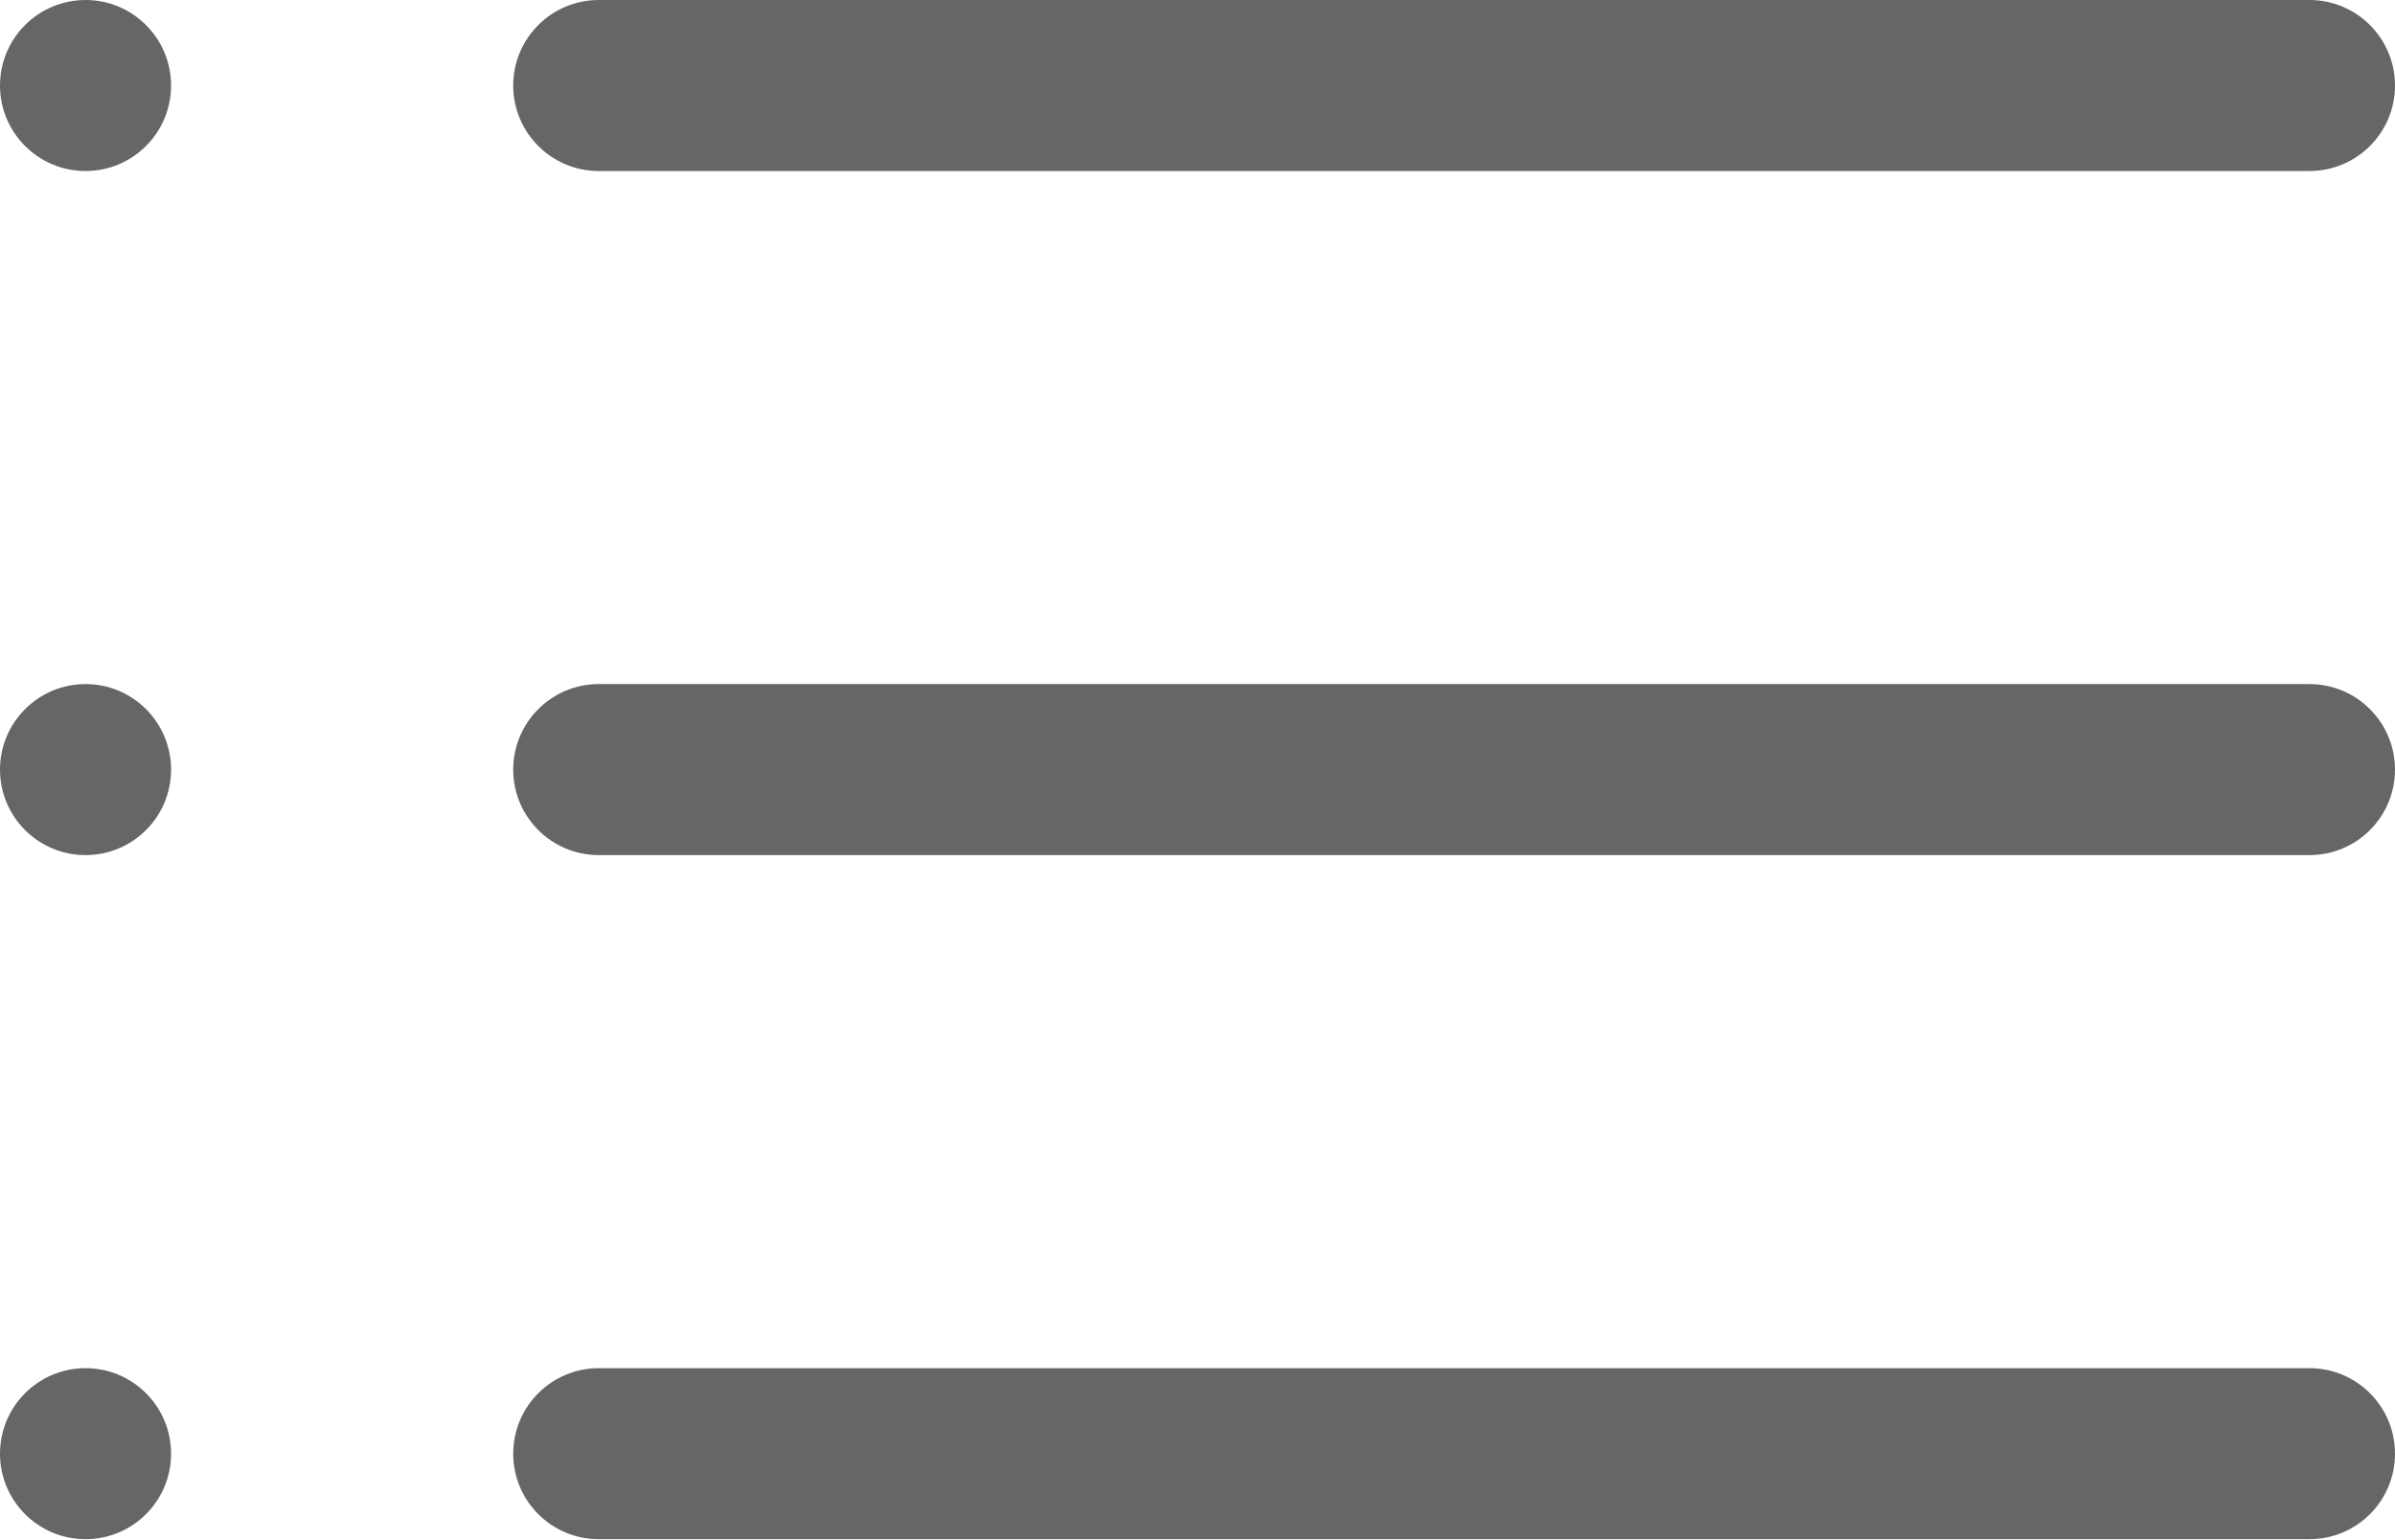
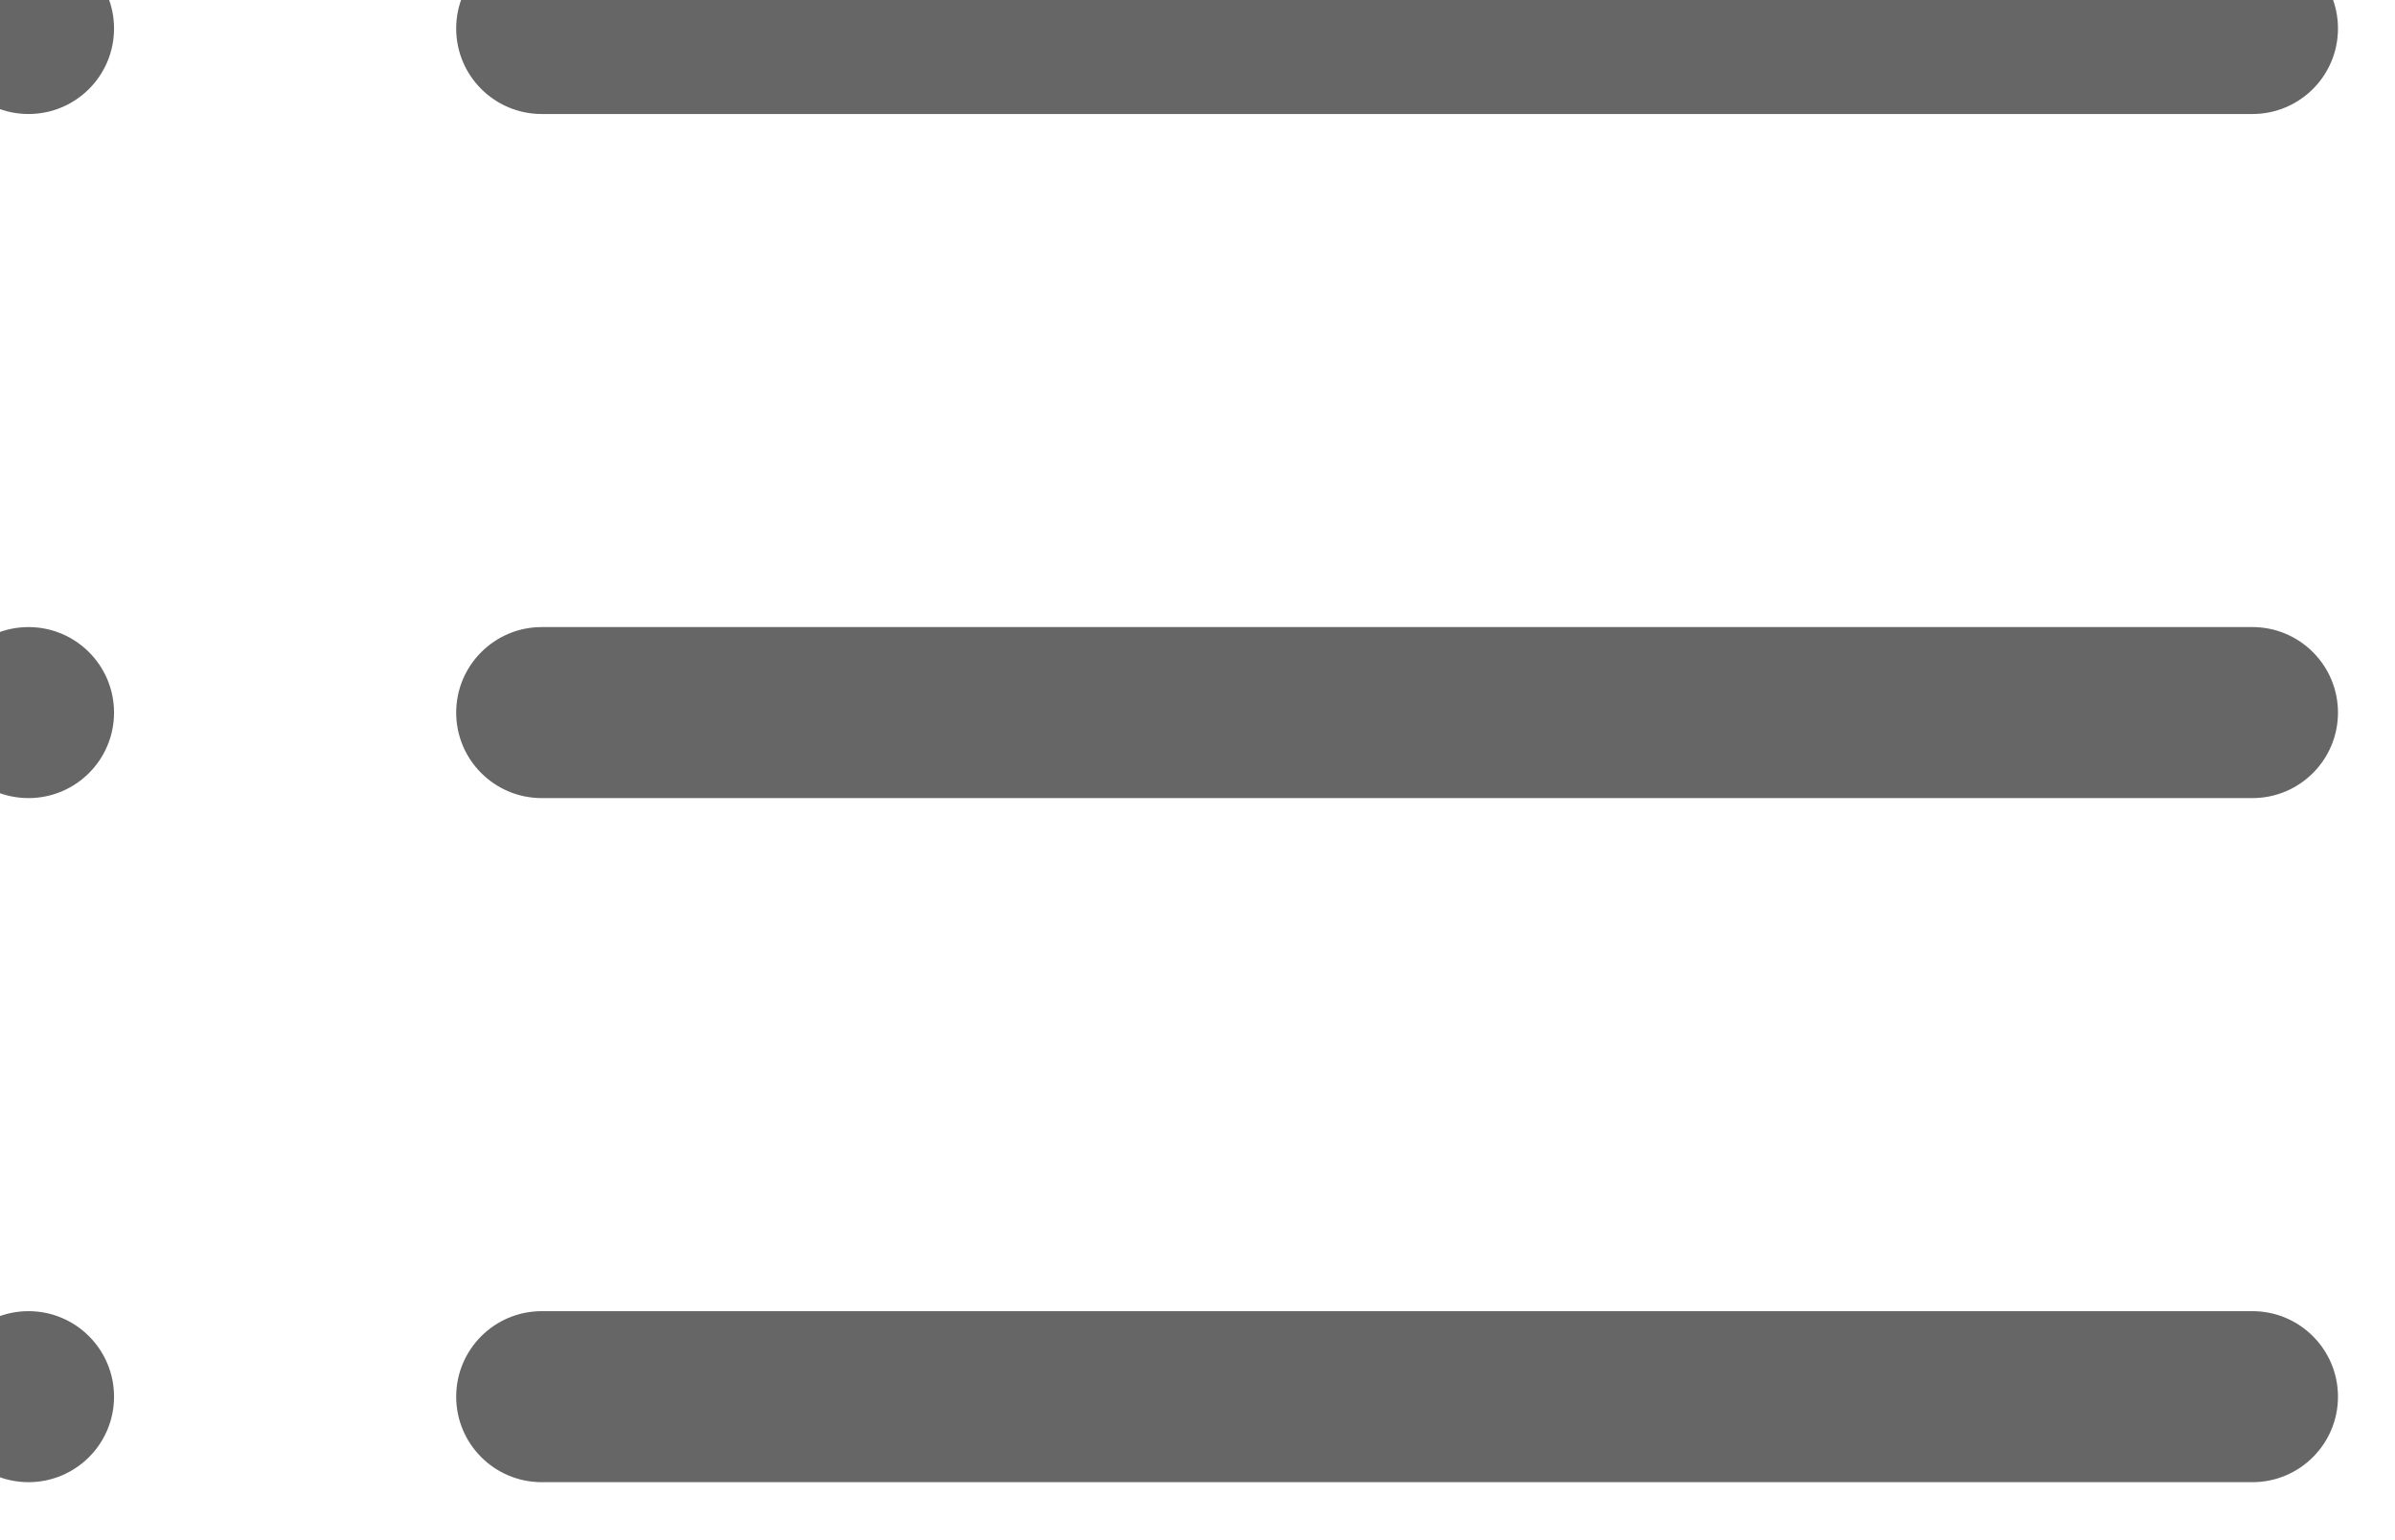
<svg xmlns="http://www.w3.org/2000/svg" width="28px" height="18px" viewBox="0 0 28 18" version="1.1">
  <defs />
  <g id="Page-1" stroke="none" stroke-width="1" fill="none" fill-rule="evenodd">
-     <g id="Icon-Set" transform="translate(-206, -626)" fill="#666666">
+     <g id="Icon-Set" transform="translate(-206.6667, -626.6667)" fill="#666666">
      <path d="M207,626 C206.448,626 206,626.448 206,627 C206,627.553 206.448,628 207,628 C207.552,628 208,627.553 208,627 C208,626.448 207.552,626 207,626 L207,626 Z M233,634 L213,634 C212.448,634 212,634.448 212,635 C212,635.553 212.448,636 213,636 L233,636 C233.552,636 234,635.553 234,635 C234,634.448 233.552,634 233,634 L233,634 Z M233,642 L213,642 C212.448,642 212,642.448 212,643 C212,643.553 212.448,644 213,644 L233,644 C233.552,644 234,643.553 234,643 C234,642.448 233.552,642 233,642 L233,642 Z M207,634 C206.448,634 206,634.448 206,635 C206,635.553 206.448,636 207,636 C207.552,636 208,635.553 208,635 C208,634.448 207.552,634 207,634 L207,634 Z M207,642 C206.448,642 206,642.448 206,643 C206,643.553 206.448,644 207,644 C207.552,644 208,643.553 208,643 C208,642.448 207.552,642 207,642 L207,642 Z M213,628 L233,628 C233.552,628 234,627.553 234,627 C234,626.448 233.552,626 233,626 L213,626 C212.448,626 212,626.448 212,627 C212,627.553 212.448,628 213,628 L213,628 Z" id="list" />
    </g>
  </g>
</svg>
